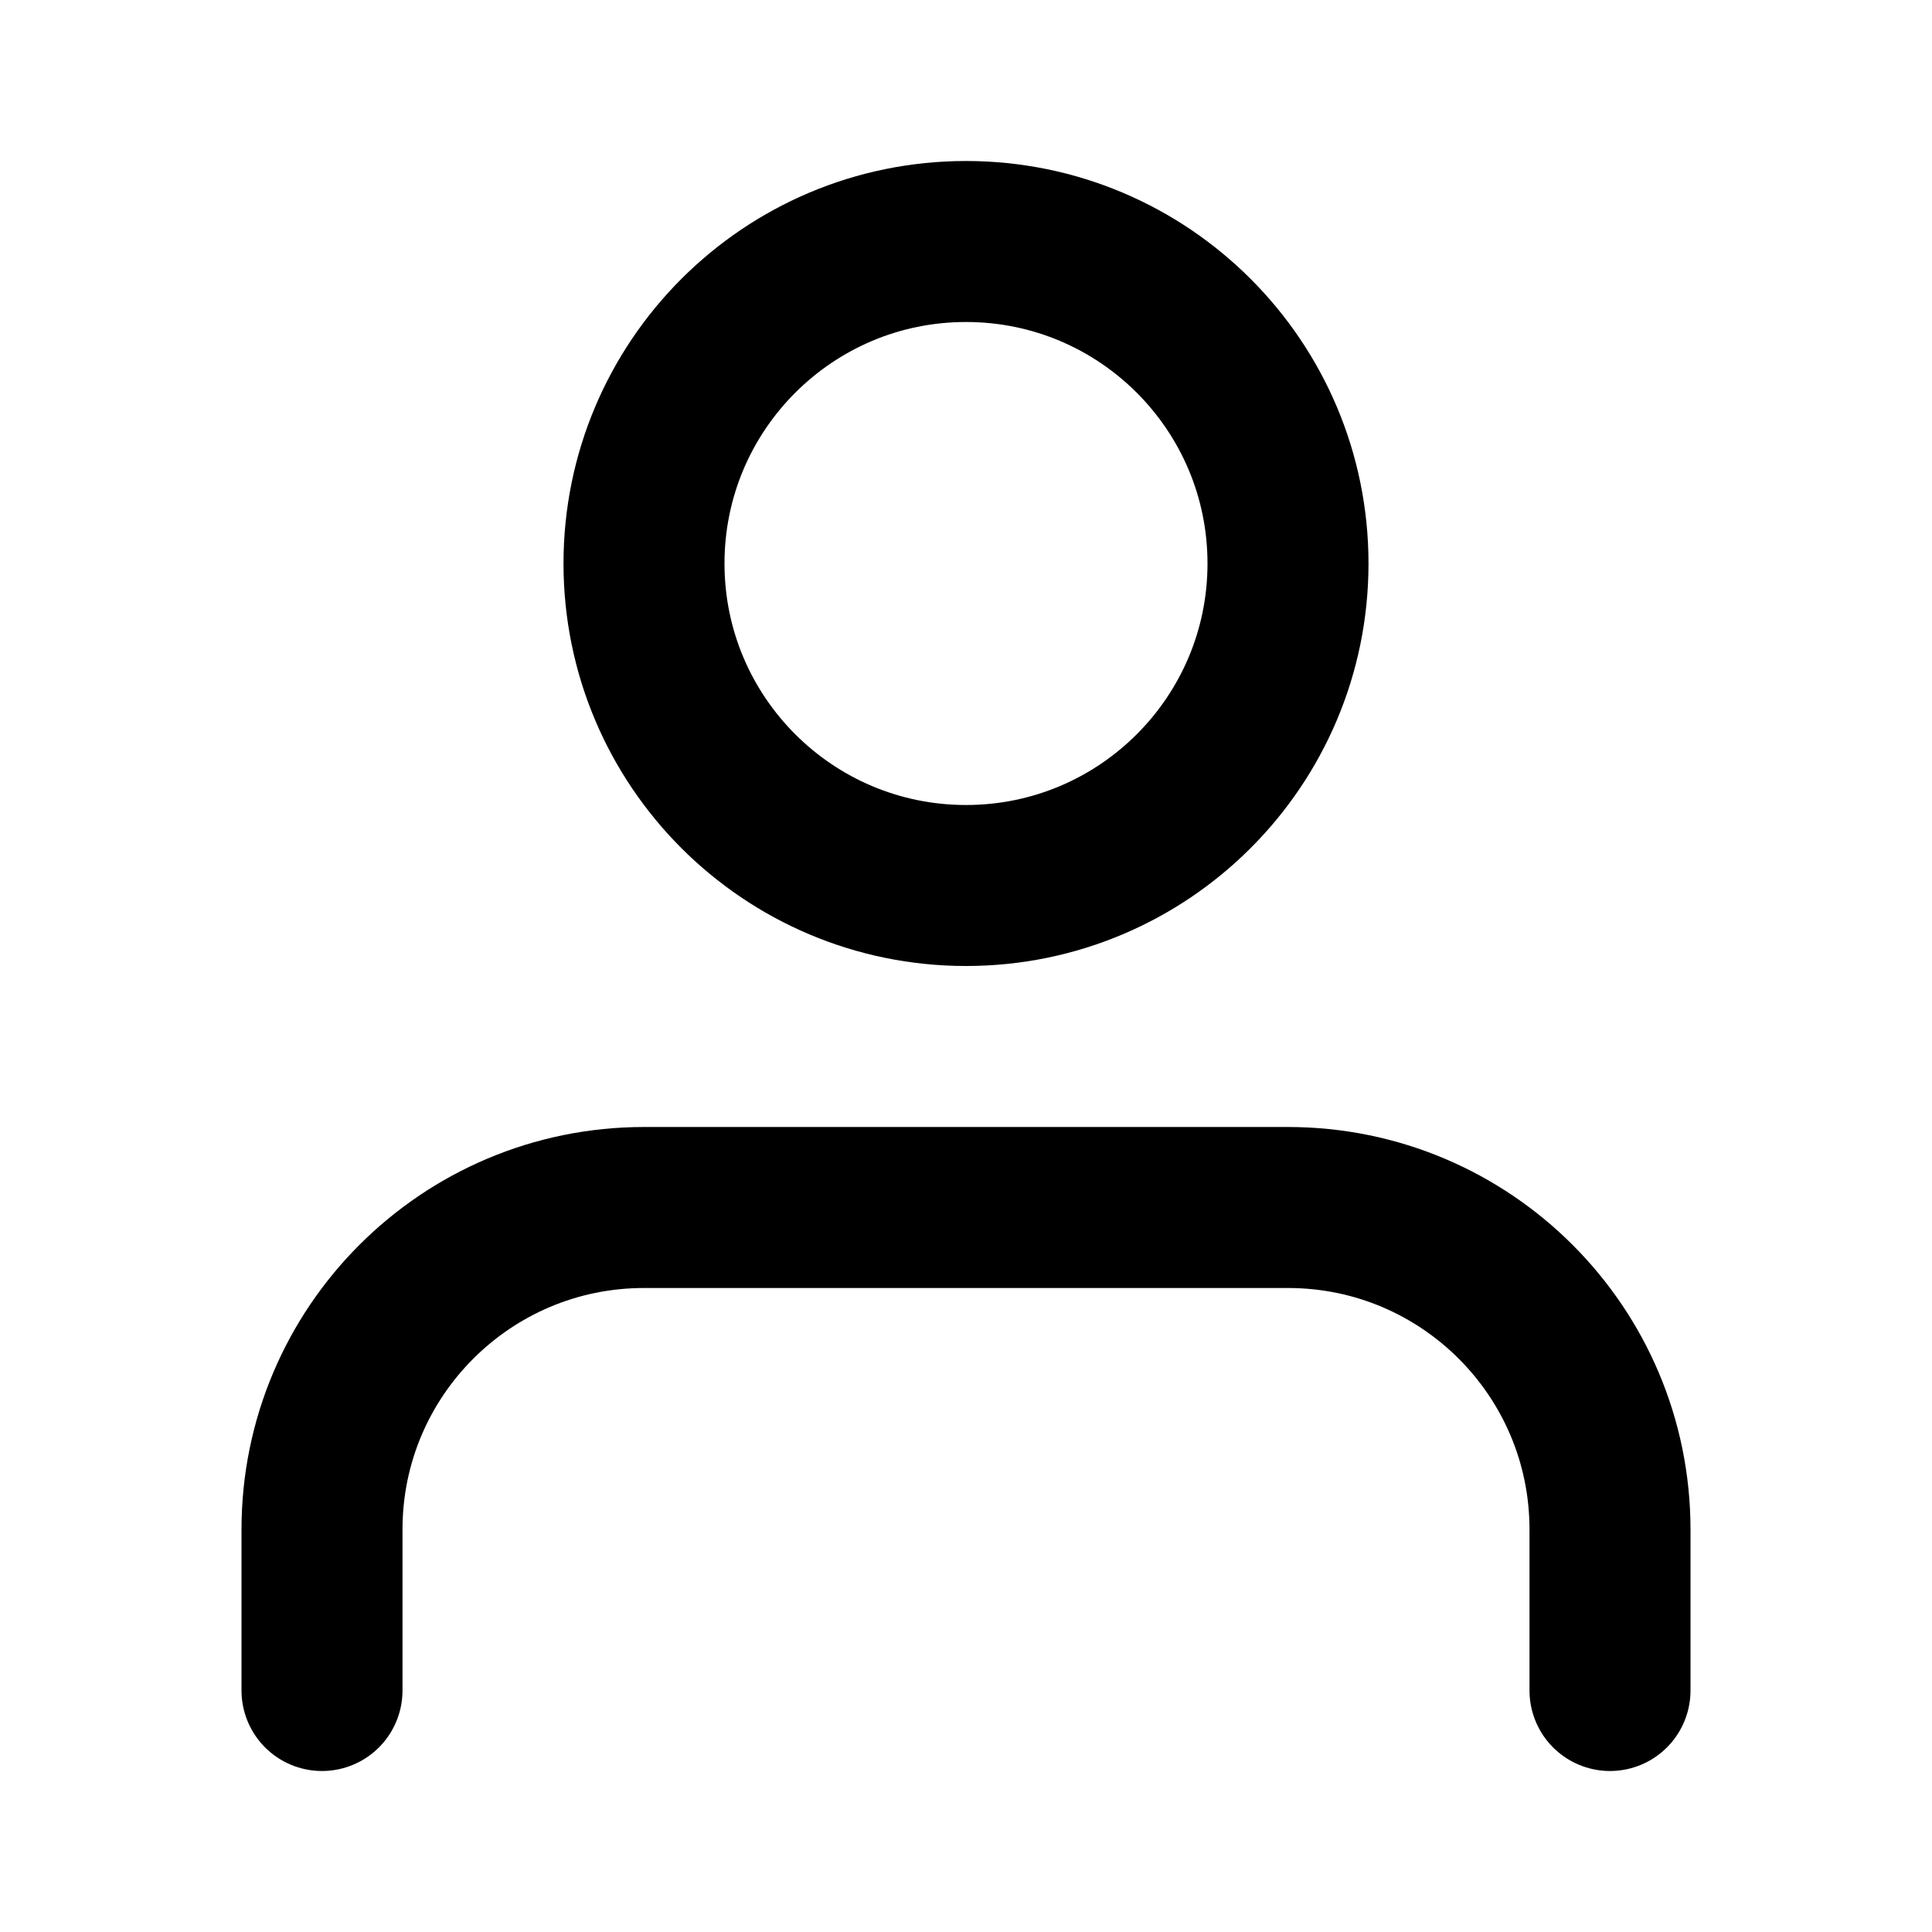
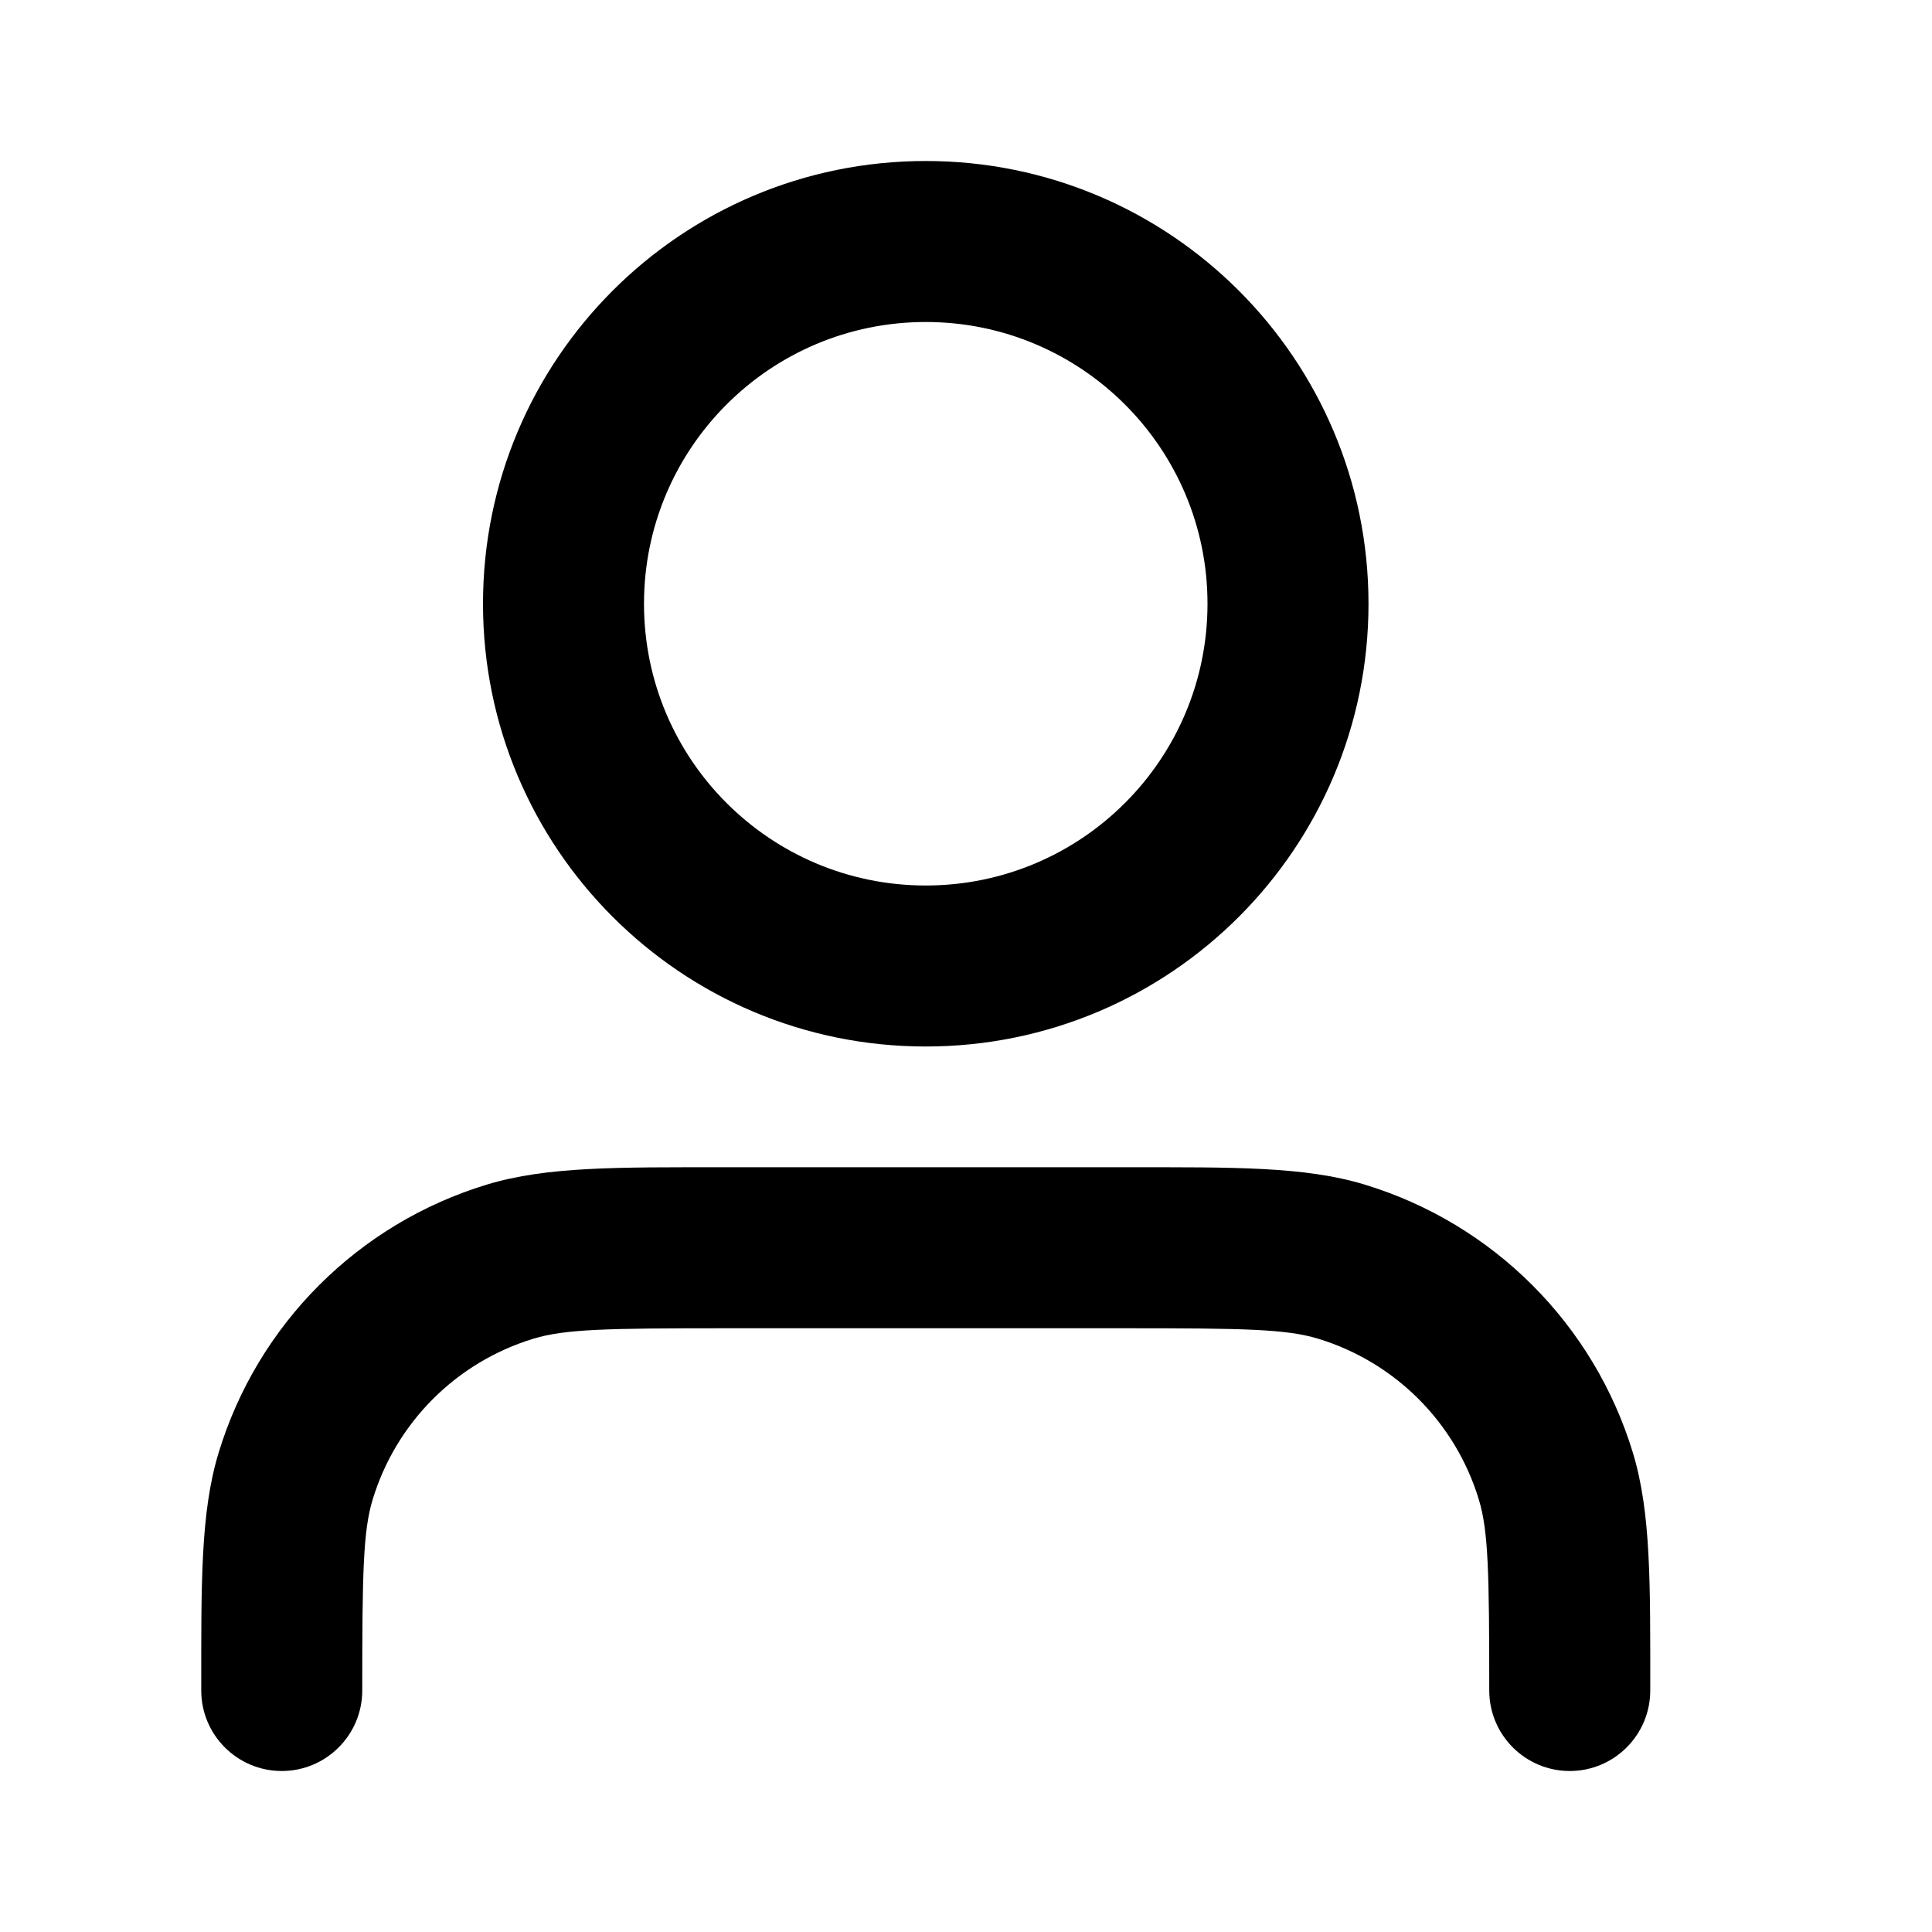
<svg xmlns="http://www.w3.org/2000/svg" width="24" height="24" viewBox="0 0 24 24" fill="none">
-   <path d="M20 21v-2a4 4 0 0 0-4-4H8a4 4 0 0 0-4 4v2" stroke="currentColor" stroke-width="2" stroke-linecap="round" stroke-linejoin="round" />
-   <circle cx="12" cy="7" r="4" stroke="currentColor" stroke-width="2" stroke-linecap="round" stroke-linejoin="round" />
+   <path d="M18.5 21C18.5 19.532 18.489 19.019 18.371 18.629C18.08 17.67 17.33 16.92 16.371 16.629C15.981 16.511 15.468 16.5 14 16.5H9C7.532 16.5 7.019 16.511 6.629 16.629C5.67 16.92 4.92 17.67 4.629 18.629C4.511 19.019 4.5 19.532 4.5 21C4.5 21.552 4.052 22 3.5 22C2.948 22 2.5 21.552 2.5 21C2.5 19.677 2.489 18.794 2.715 18.049C3.2 16.451 4.451 15.2 6.049 14.715C6.794 14.489 7.677 14.5 9 14.5H14C15.323 14.5 16.206 14.489 16.951 14.715C18.549 15.2 19.8 16.451 20.285 18.049C20.511 18.794 20.5 19.677 20.5 21C20.5 21.552 20.052 22 19.5 22C18.948 22 18.5 21.552 18.5 21ZM15 7.5C15 5.567 13.433 4 11.5 4C9.567 4 8 5.567 8 7.5C8 9.433 9.567 11 11.5 11C13.433 11 15 9.433 15 7.5ZM17 7.5C17 10.538 14.538 13 11.5 13C8.462 13 6 10.538 6 7.5C6 4.462 8.462 2 11.5 2C14.538 2 17 4.462 17 7.5Z" fill="currentColor" />
</svg>
